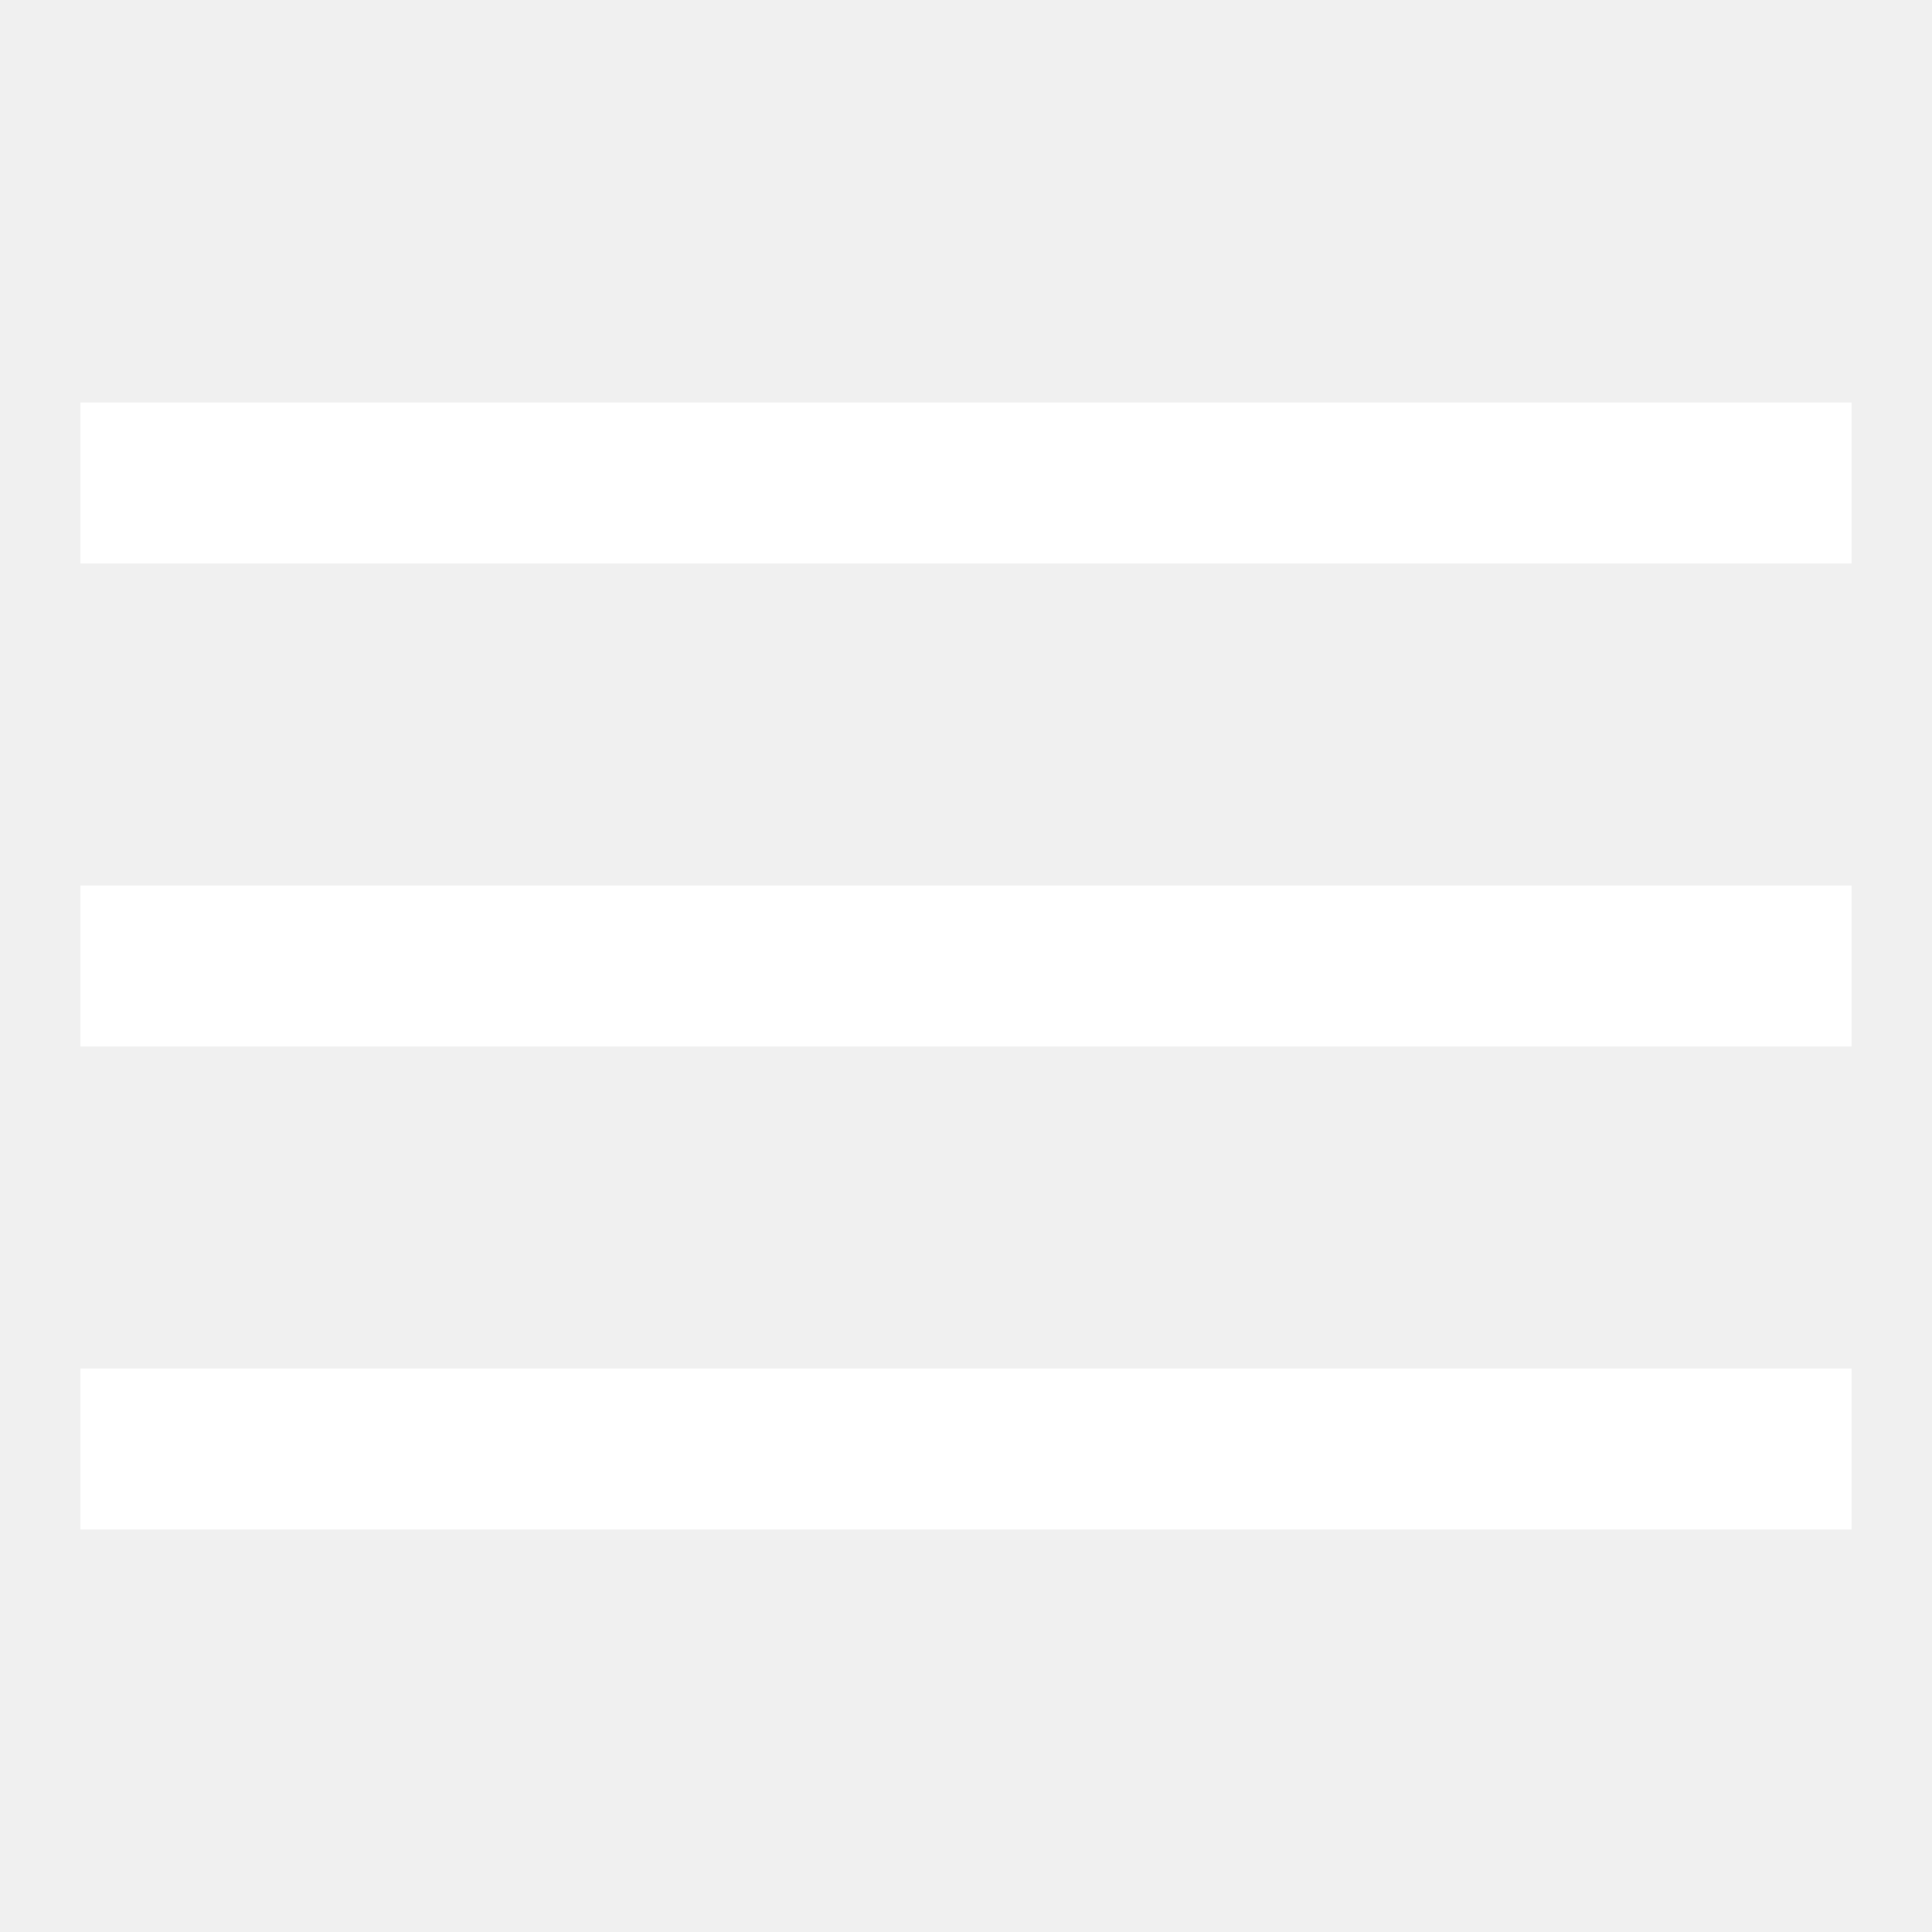
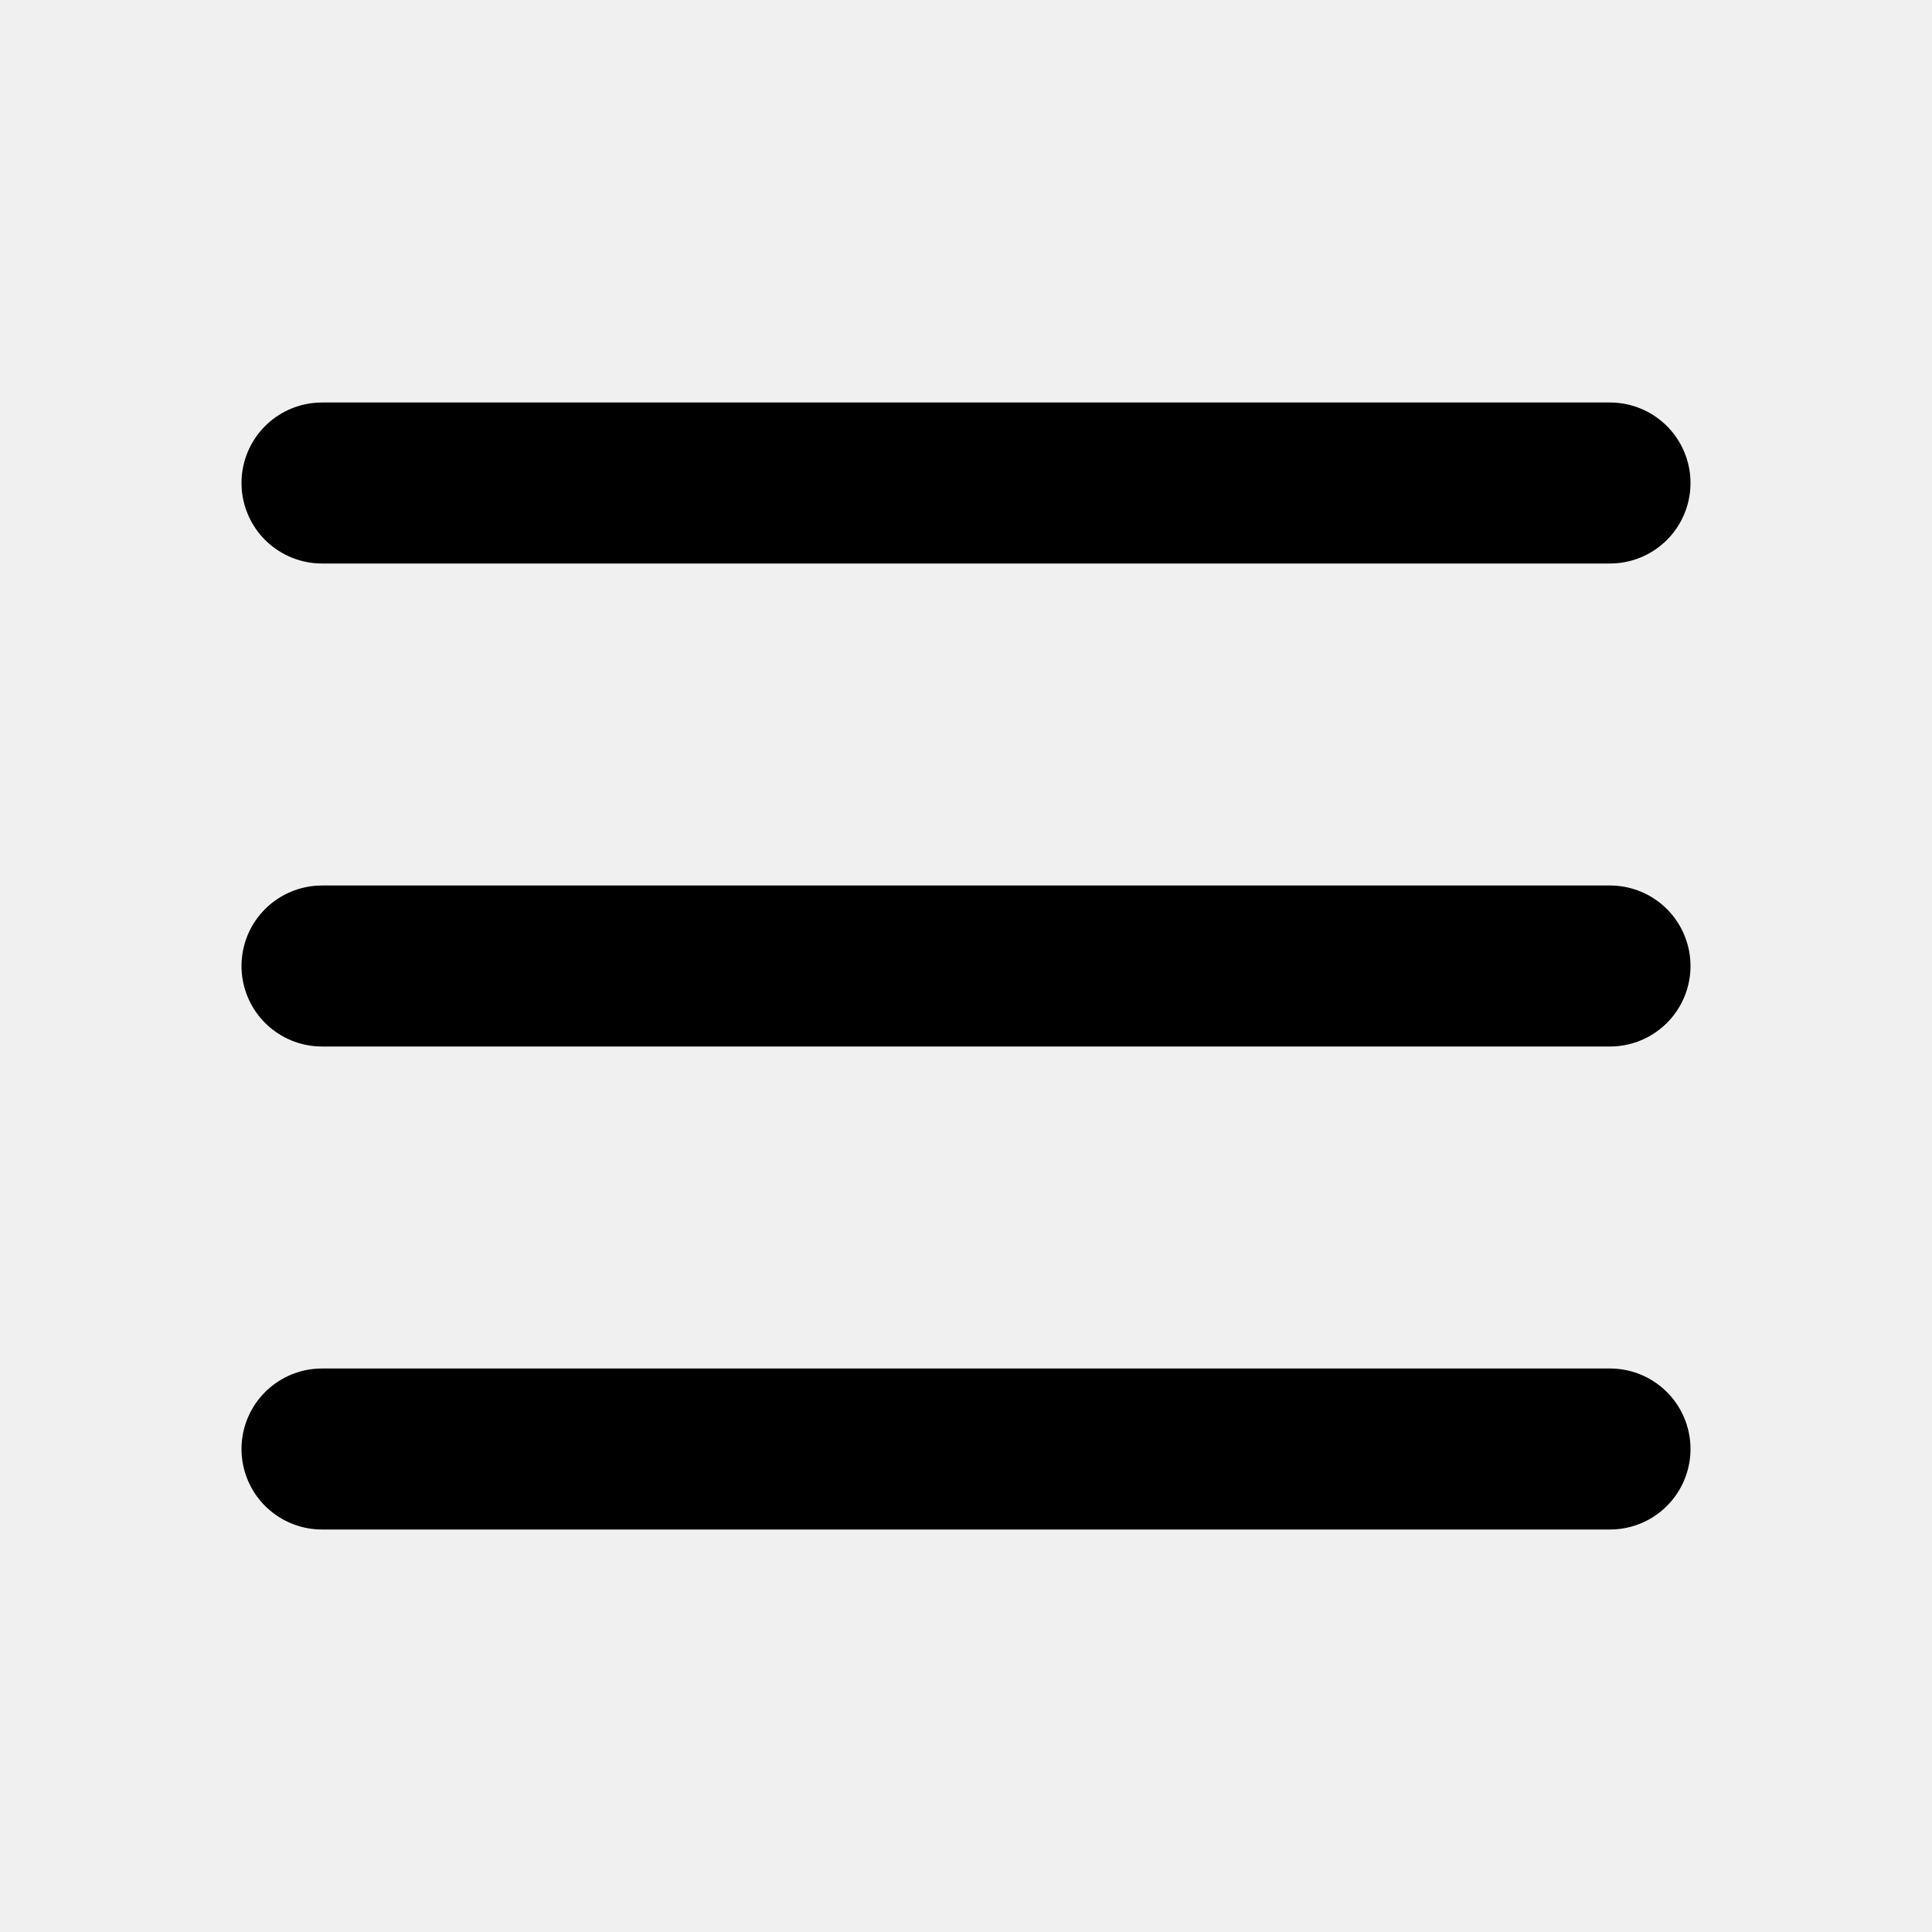
- <svg xmlns="http://www.w3.org/2000/svg" width="99px" height="99px" viewBox="0 0 12 12" enable-background="new 0 0 12 12" id="Слой_1" version="1.1" xml:space="preserve" fill="#ffffff" stroke="#ffffff" stroke-width="0">
-   <g id="SVGRepo_bgCarrier" stroke-width="0" />
-   <g id="SVGRepo_tracerCarrier" stroke-linecap="round" stroke-linejoin="round" />
-   <g id="SVGRepo_iconCarrier">
-     <g>
-       <rect fill="#ffffff" height="1" width="11" x="0.5" y="5.5" />
-       <rect fill="#ffffff" height="1" width="11" x="0.5" y="2.5" />
-       <rect fill="#ffffff" height="1" width="11" x="0.5" y="8.5" />
-     </g>
-   </g>
+ <svg xmlns="http://www.w3.org/2000/svg" width="800px" height="800px" viewBox="0 0 24 24" fill="none">
+   <path d="M4 18L20 18" stroke="#000000" stroke-width="2" stroke-linecap="round" />
+   <path d="M4 12L20 12" stroke="#000000" stroke-width="2" stroke-linecap="round" />
+   <path d="M4 6L20 6" stroke="#000000" stroke-width="2" stroke-linecap="round" />
</svg>
